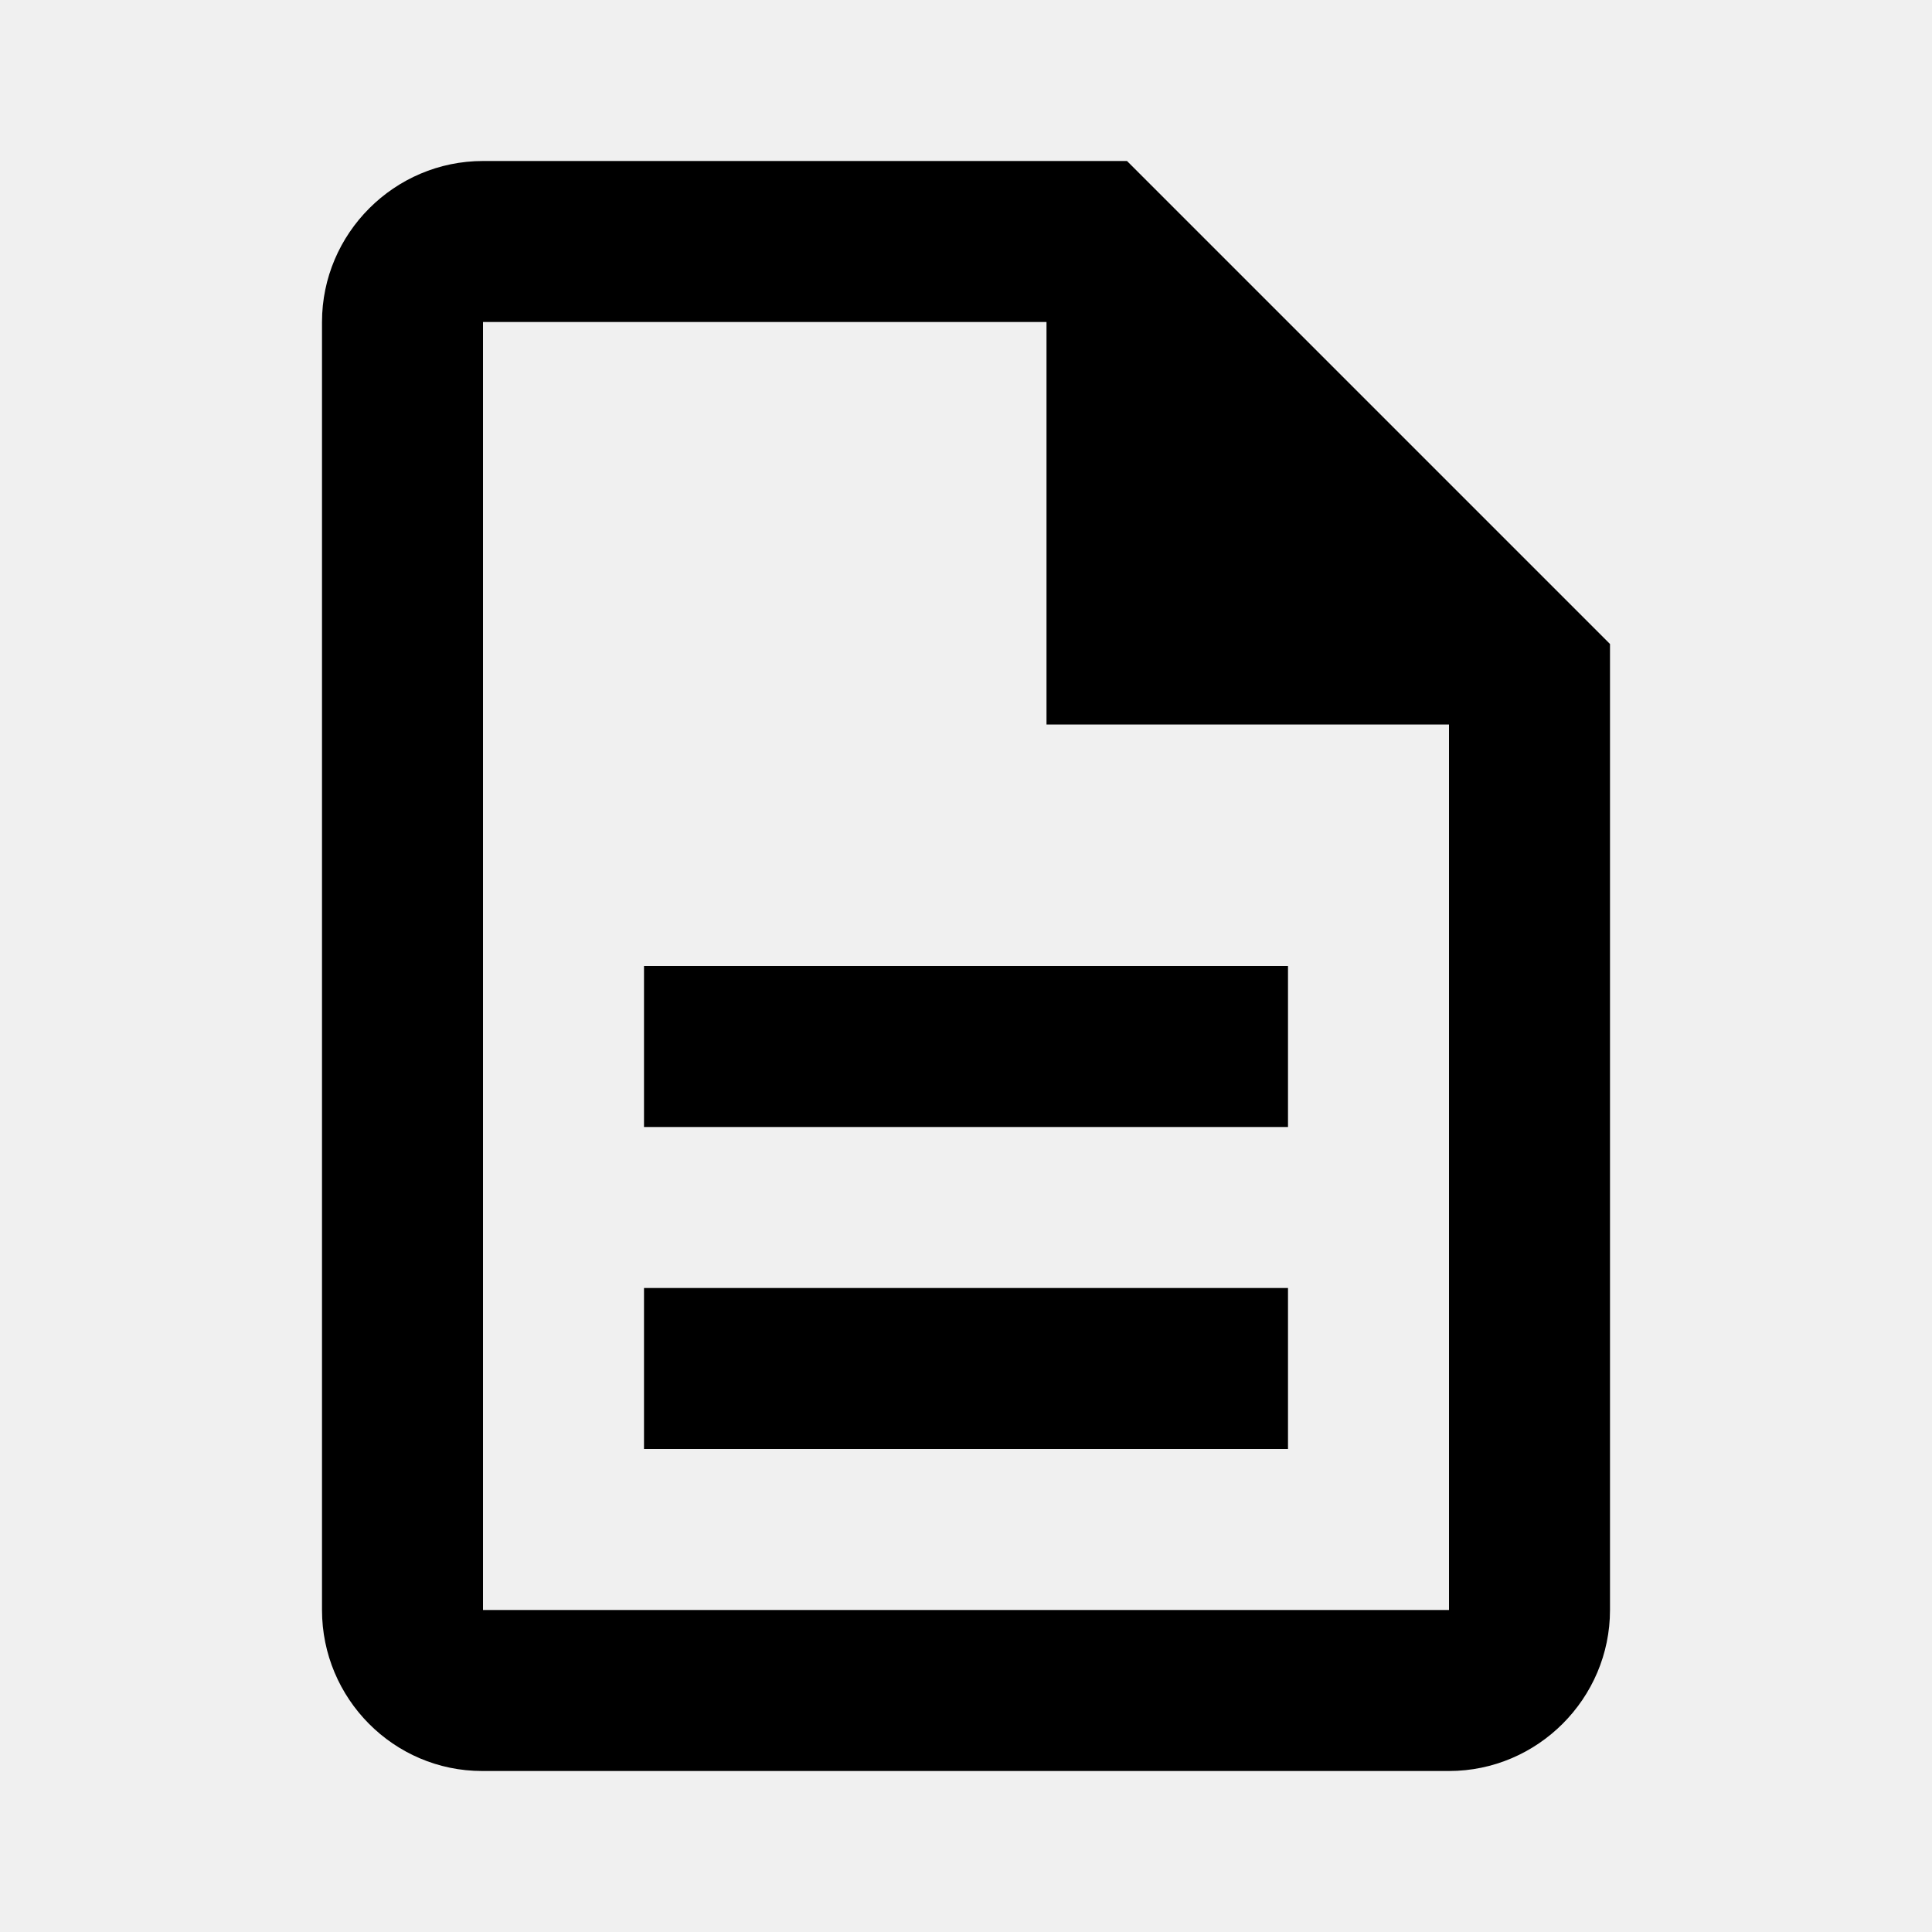
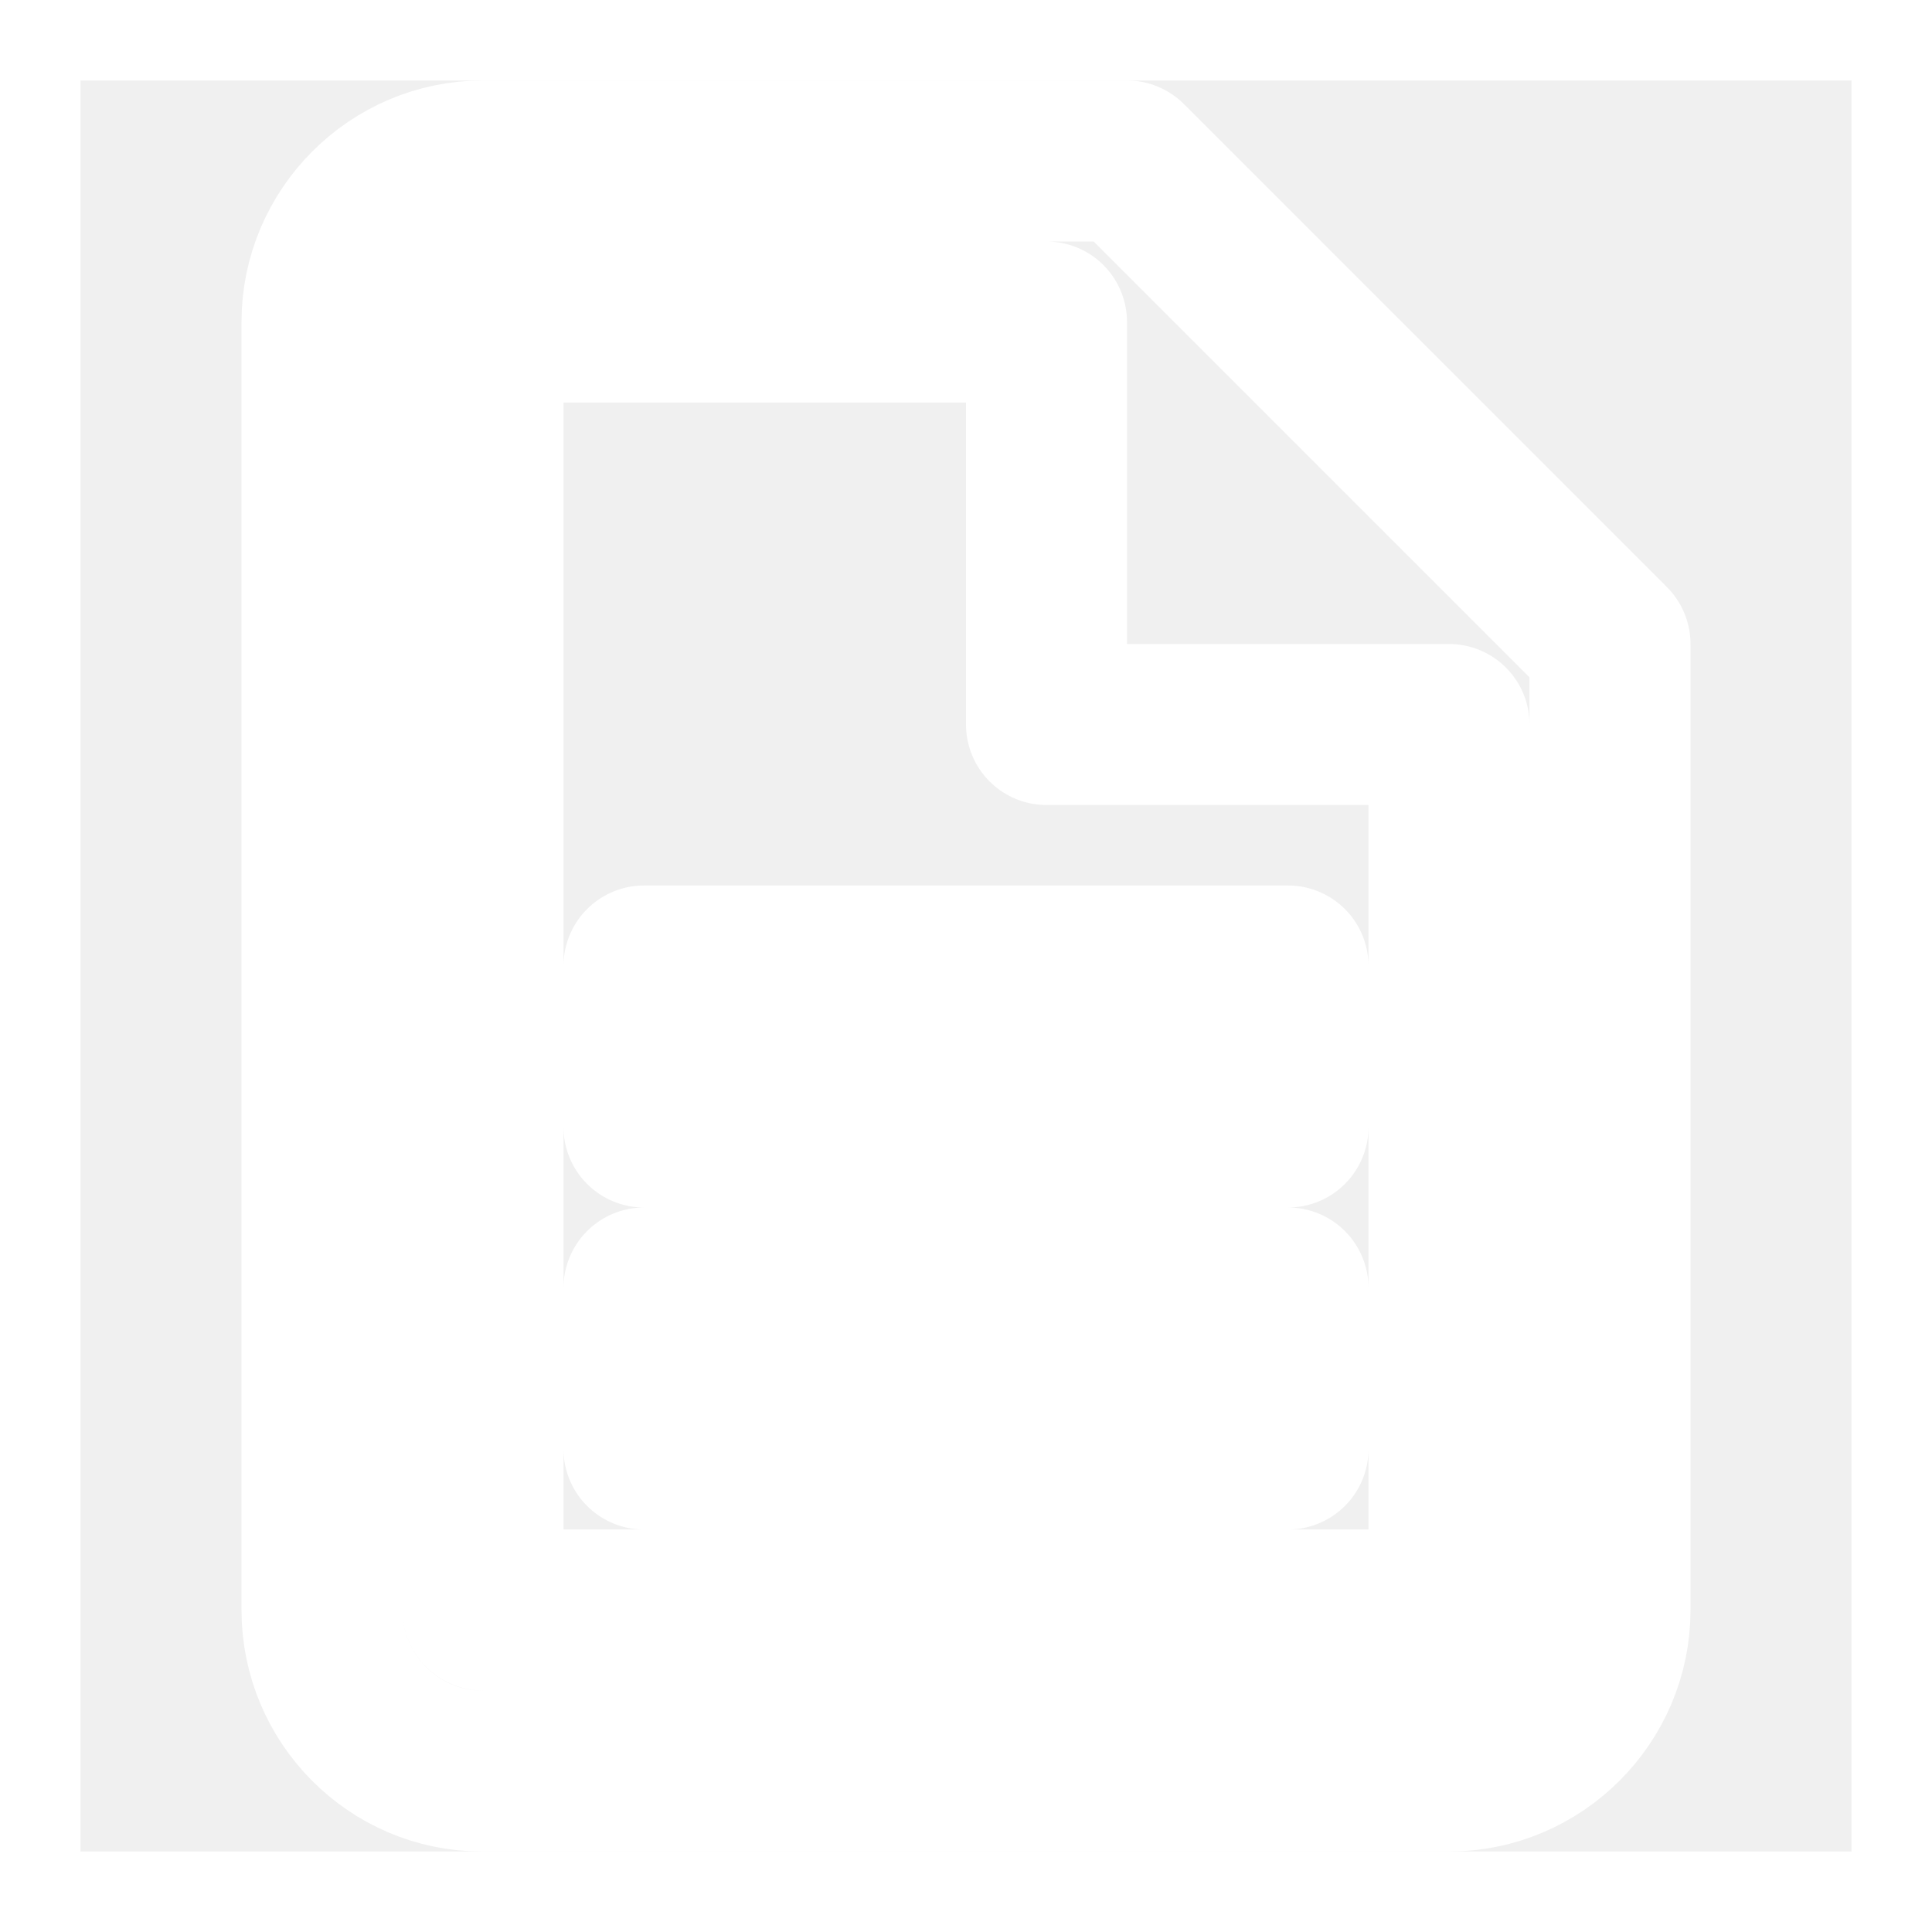
- <svg xmlns="http://www.w3.org/2000/svg" height="24" viewBox="0 0 24 24" width="24">
+ <svg xmlns="http://www.w3.org/2000/svg" fill="none" stroke="#fff" stroke-width="2" stroke-linecap="round" stroke-linejoin="round" height="24" viewBox="0 0 24 24" width="24">
  <path d="M0 0h24v24H0V0z" fill="none" />
  <path d="M8 16h8v2H8zm0-4h8v2H8zm6-10H6c-1.1 0-2 .9-2 2v16c0 1.1.89 2 1.99 2H18c1.1 0 2-.9 2-2V8l-6-6zm4 18H6V4h7v5h5v11z" />
</svg>
